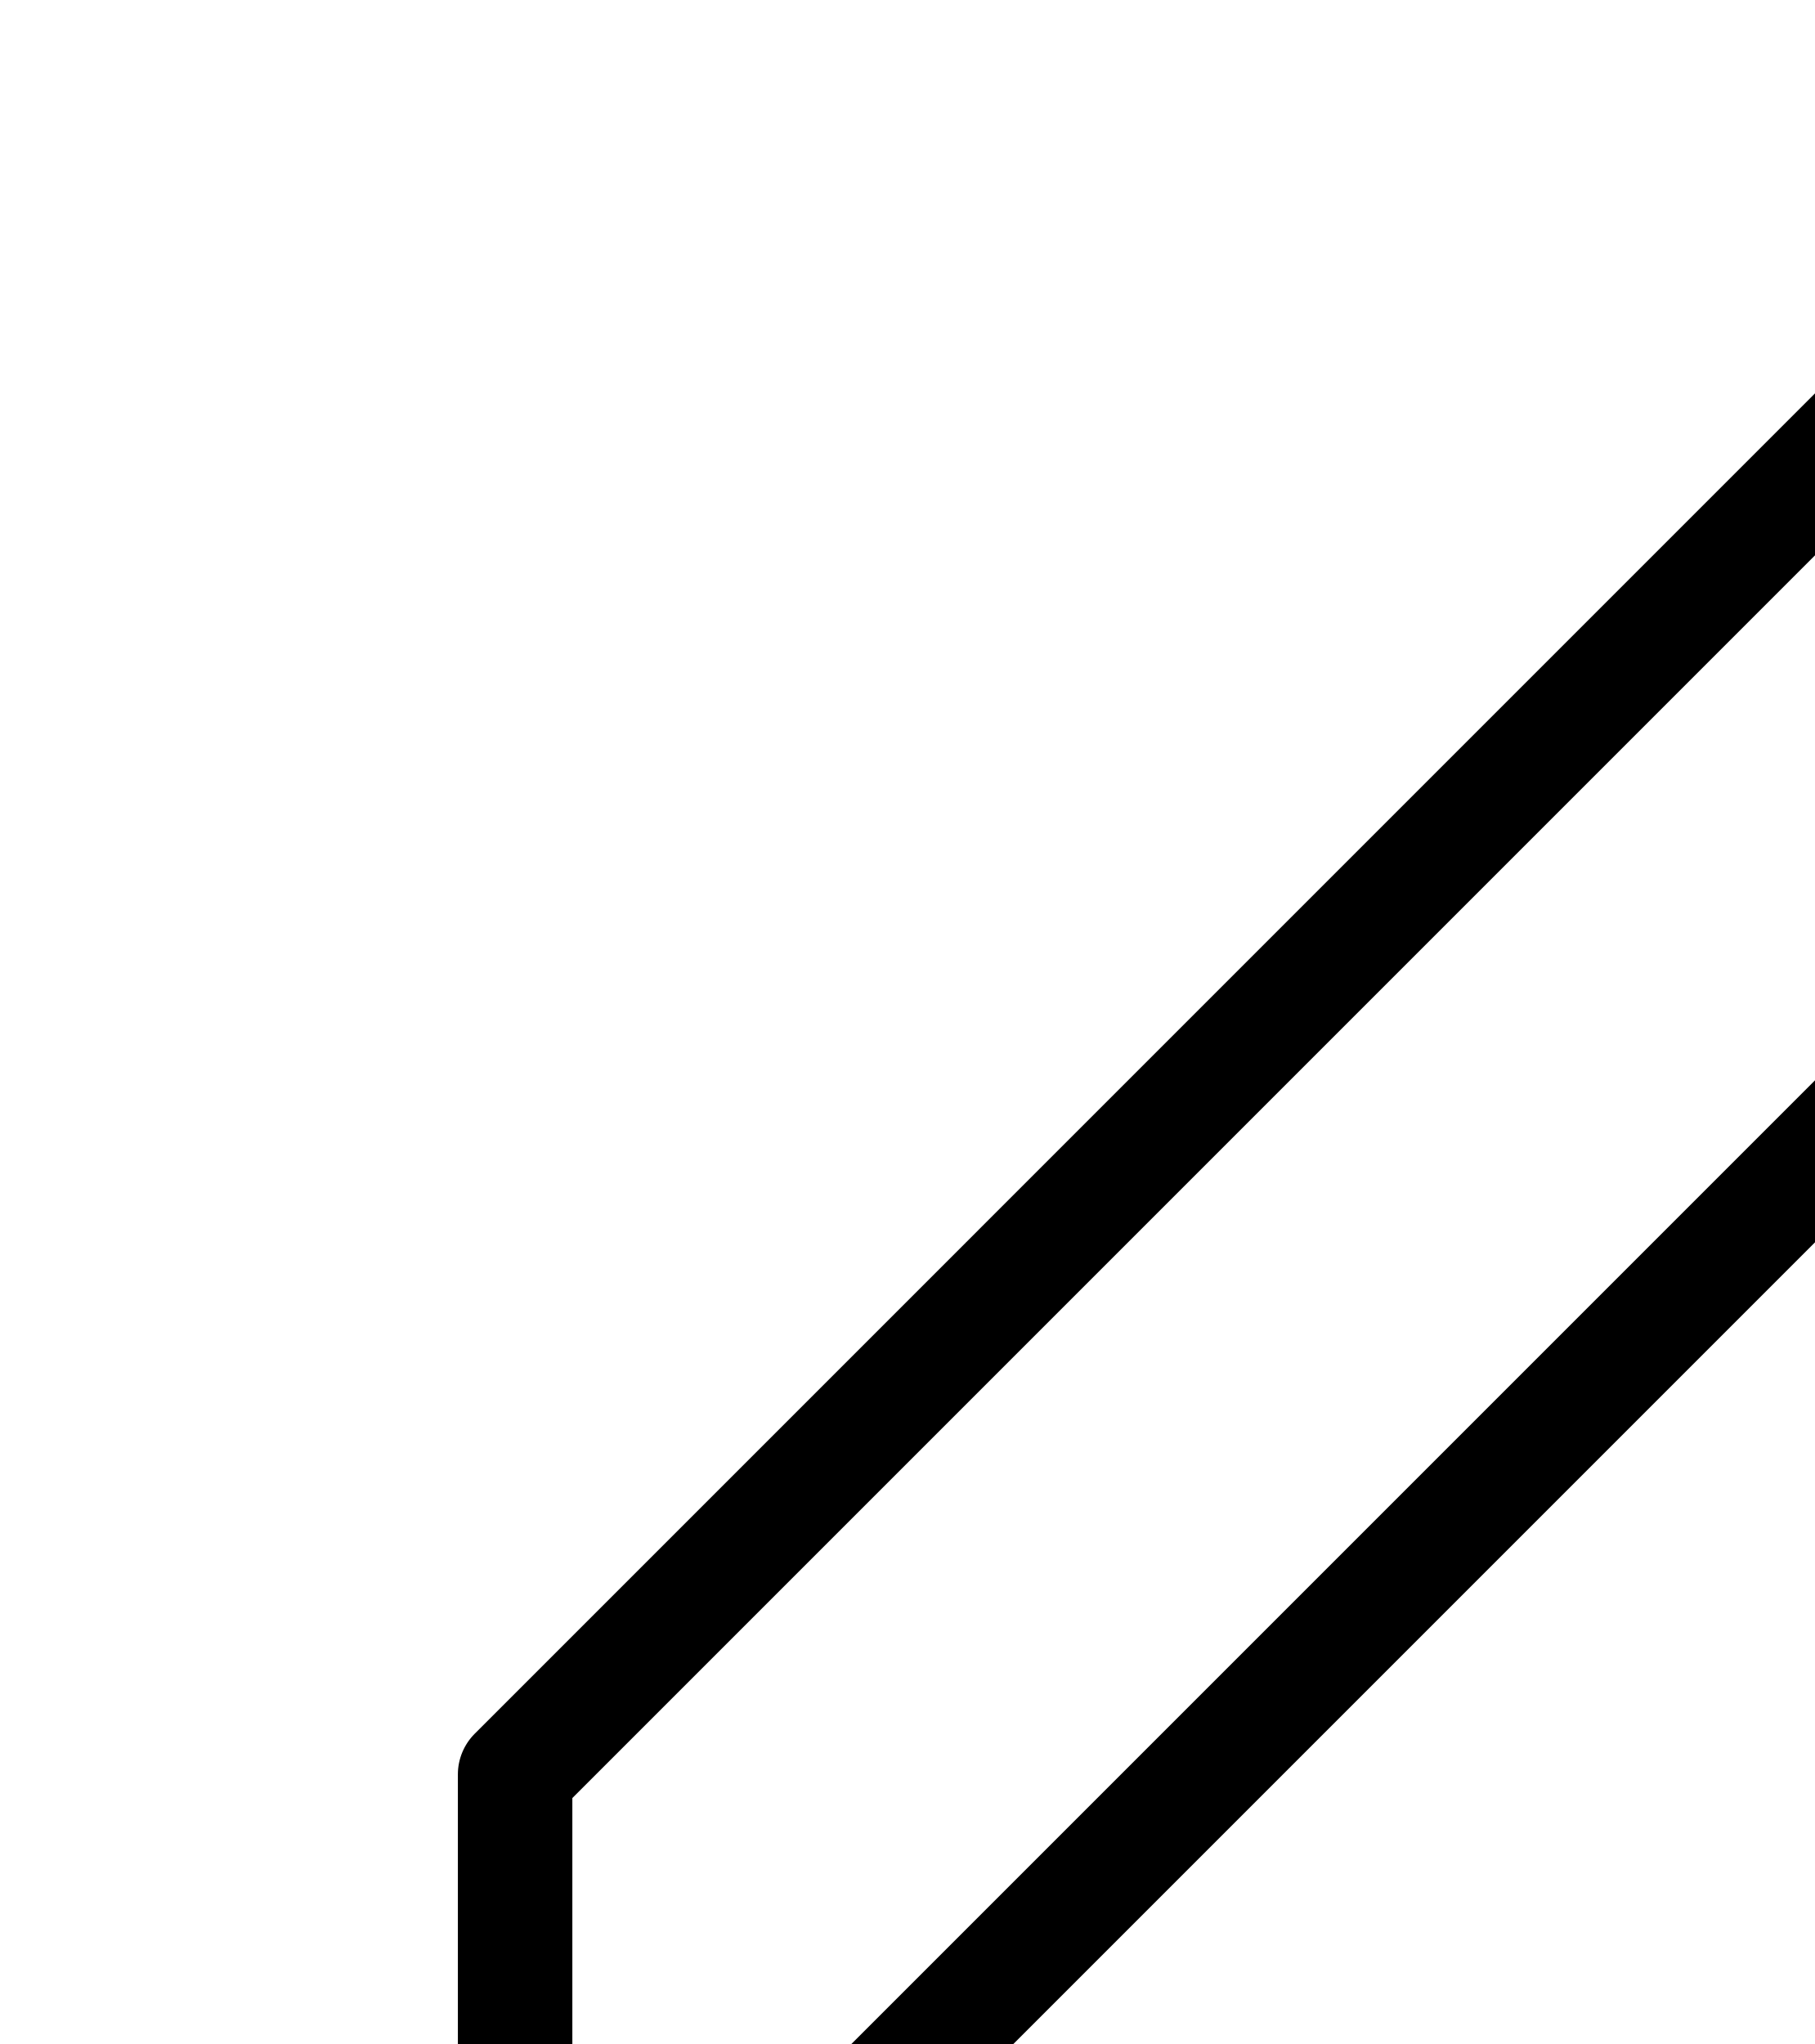
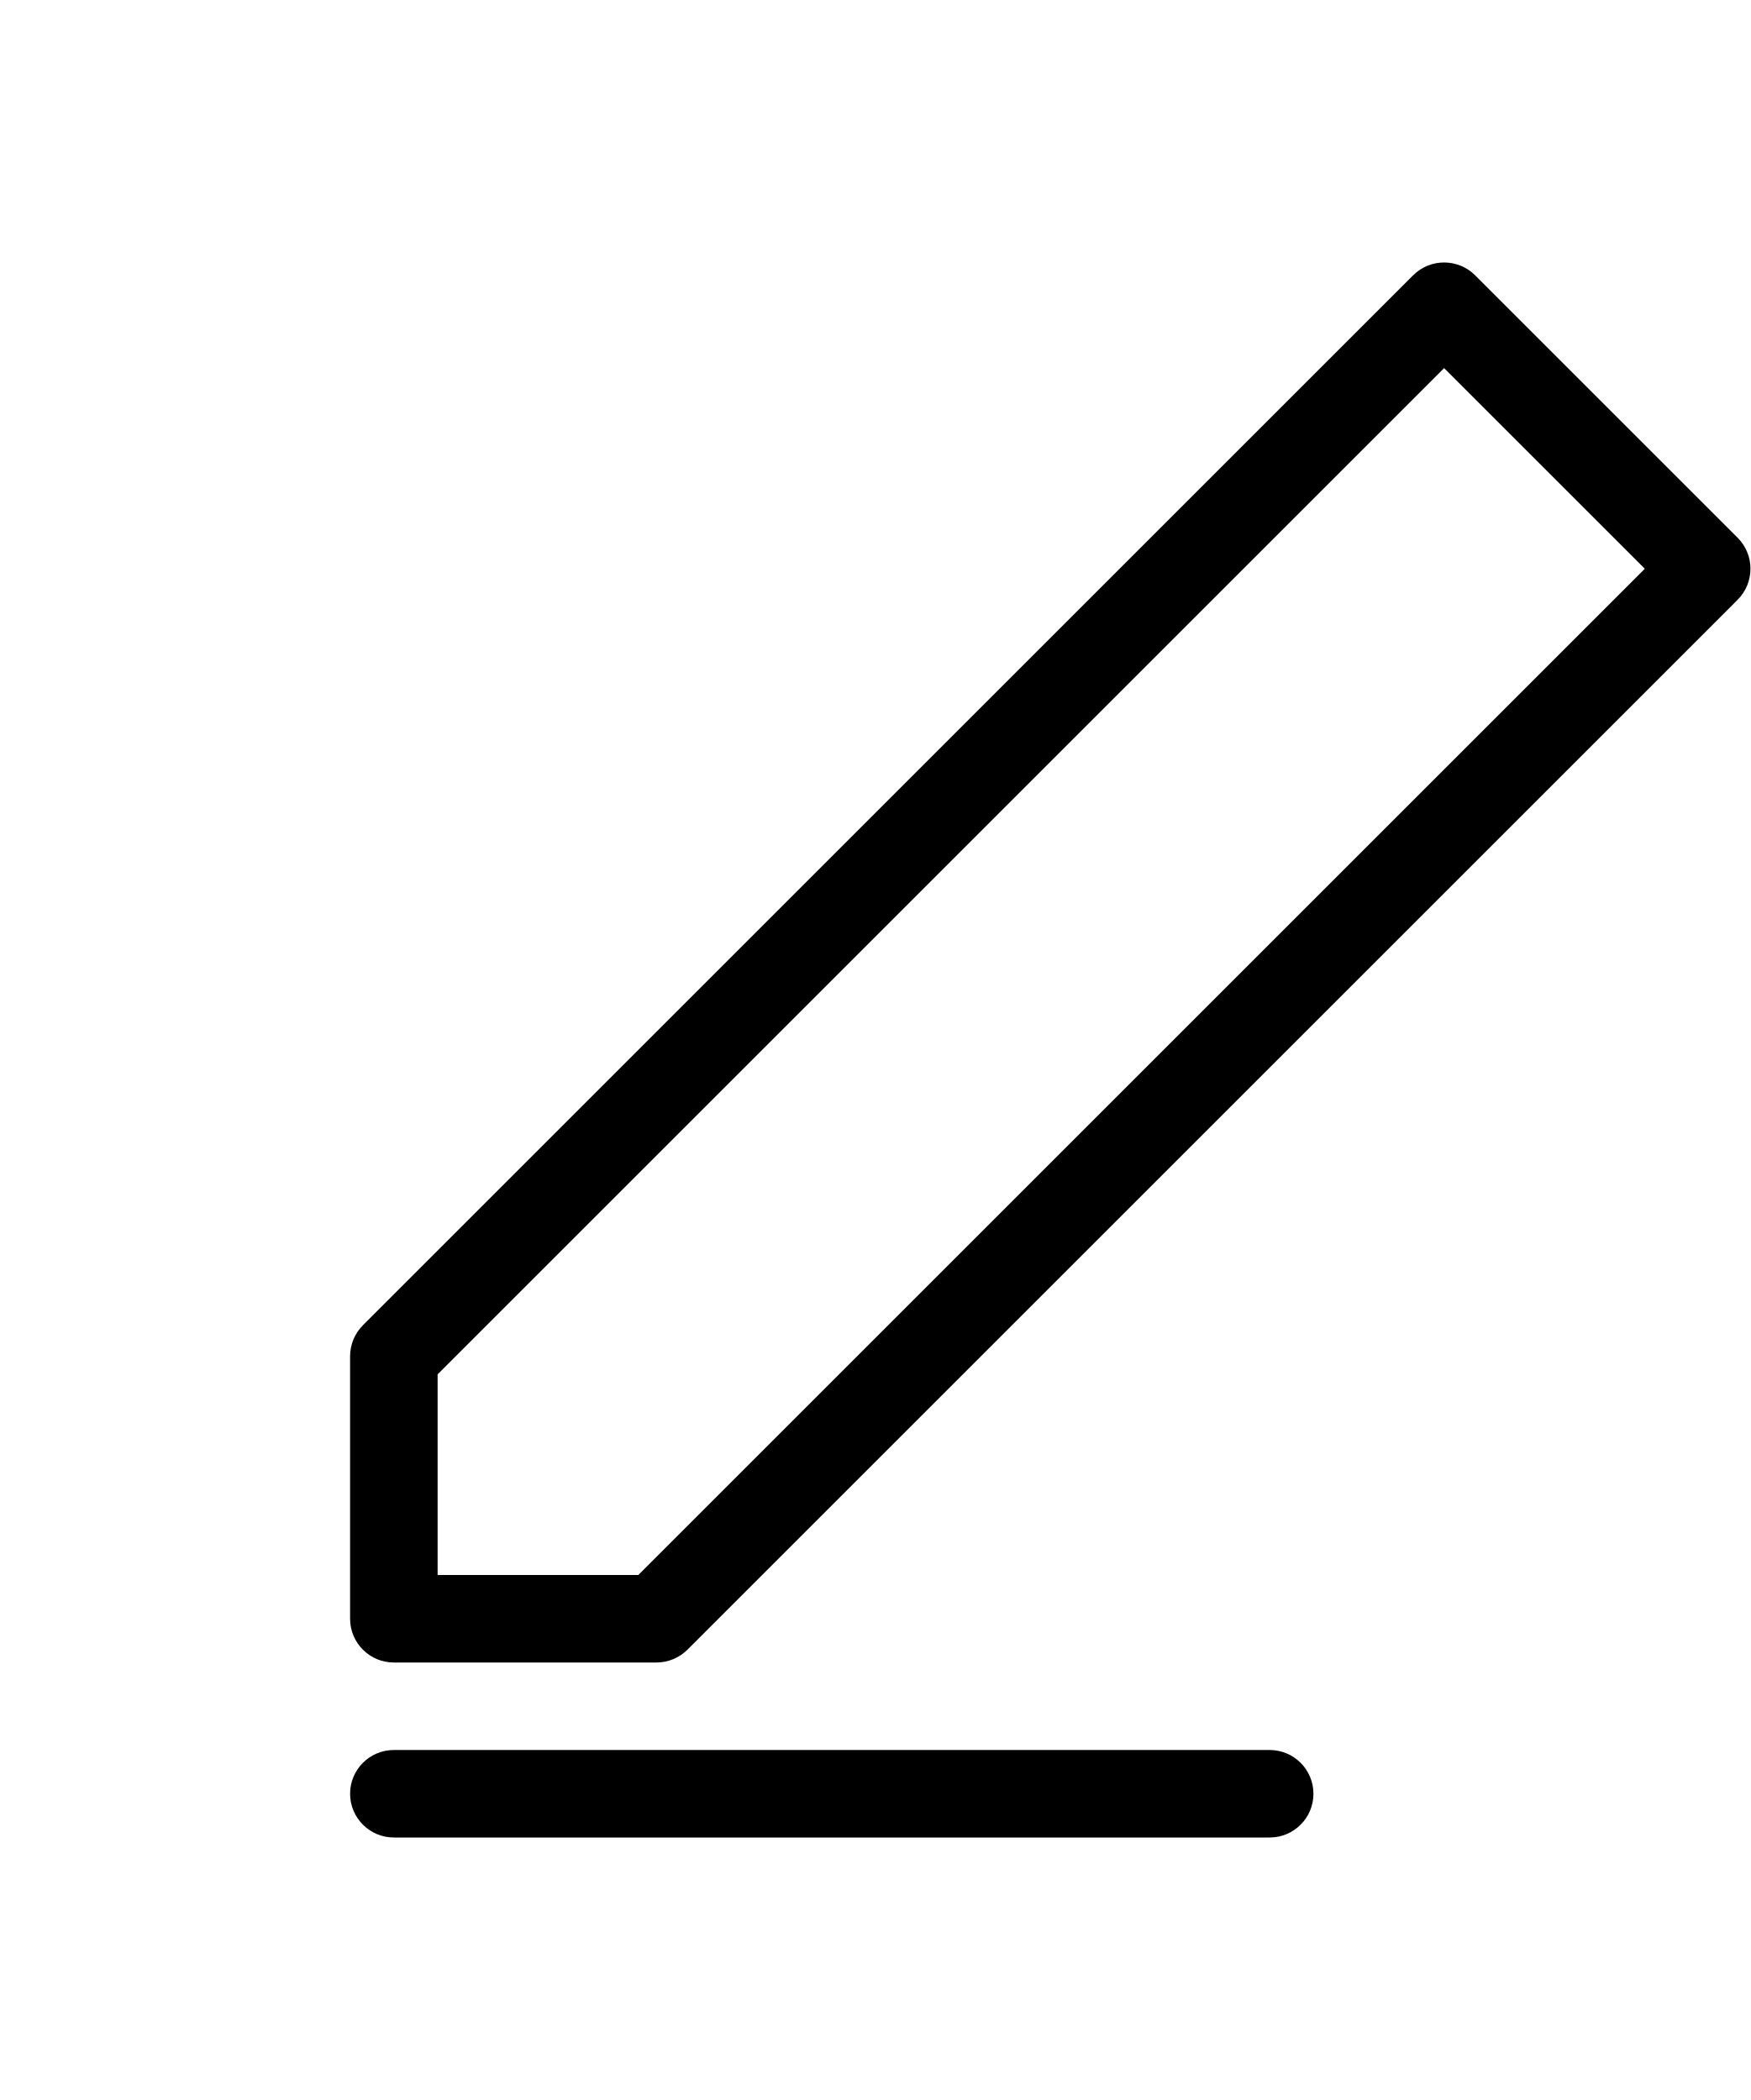
- <svg xmlns="http://www.w3.org/2000/svg">
+ <svg xmlns="http://www.w3.org/2000/svg" viewBox="0 0 20 24">
  <path fill="currentColor" d="M7.293,18 L18.793,6.5 L16.5,4.207 L5,15.707 L5,18 L7.293,18 Z M4,18.5 L4,15.5 C4,15.367 4.053,15.24 4.146,15.146 L16.146,3.146 C16.342,2.951 16.658,2.951 16.854,3.146 L19.854,6.146 C20.049,6.342 20.049,6.658 19.854,6.854 L7.854,18.854 C7.76,18.947 7.633,19 7.5,19 L4.5,19 C4.224,19 4,18.776 4,18.5 Z M4.5,21 C4.224,21 4,20.776 4,20.5 C4,20.224 4.224,20 4.5,20 L14.507,20 C14.783,20 15.007,20.224 15.007,20.5 C15.007,20.776 14.783,21 14.507,21 L4.5,21 Z" />
</svg>
